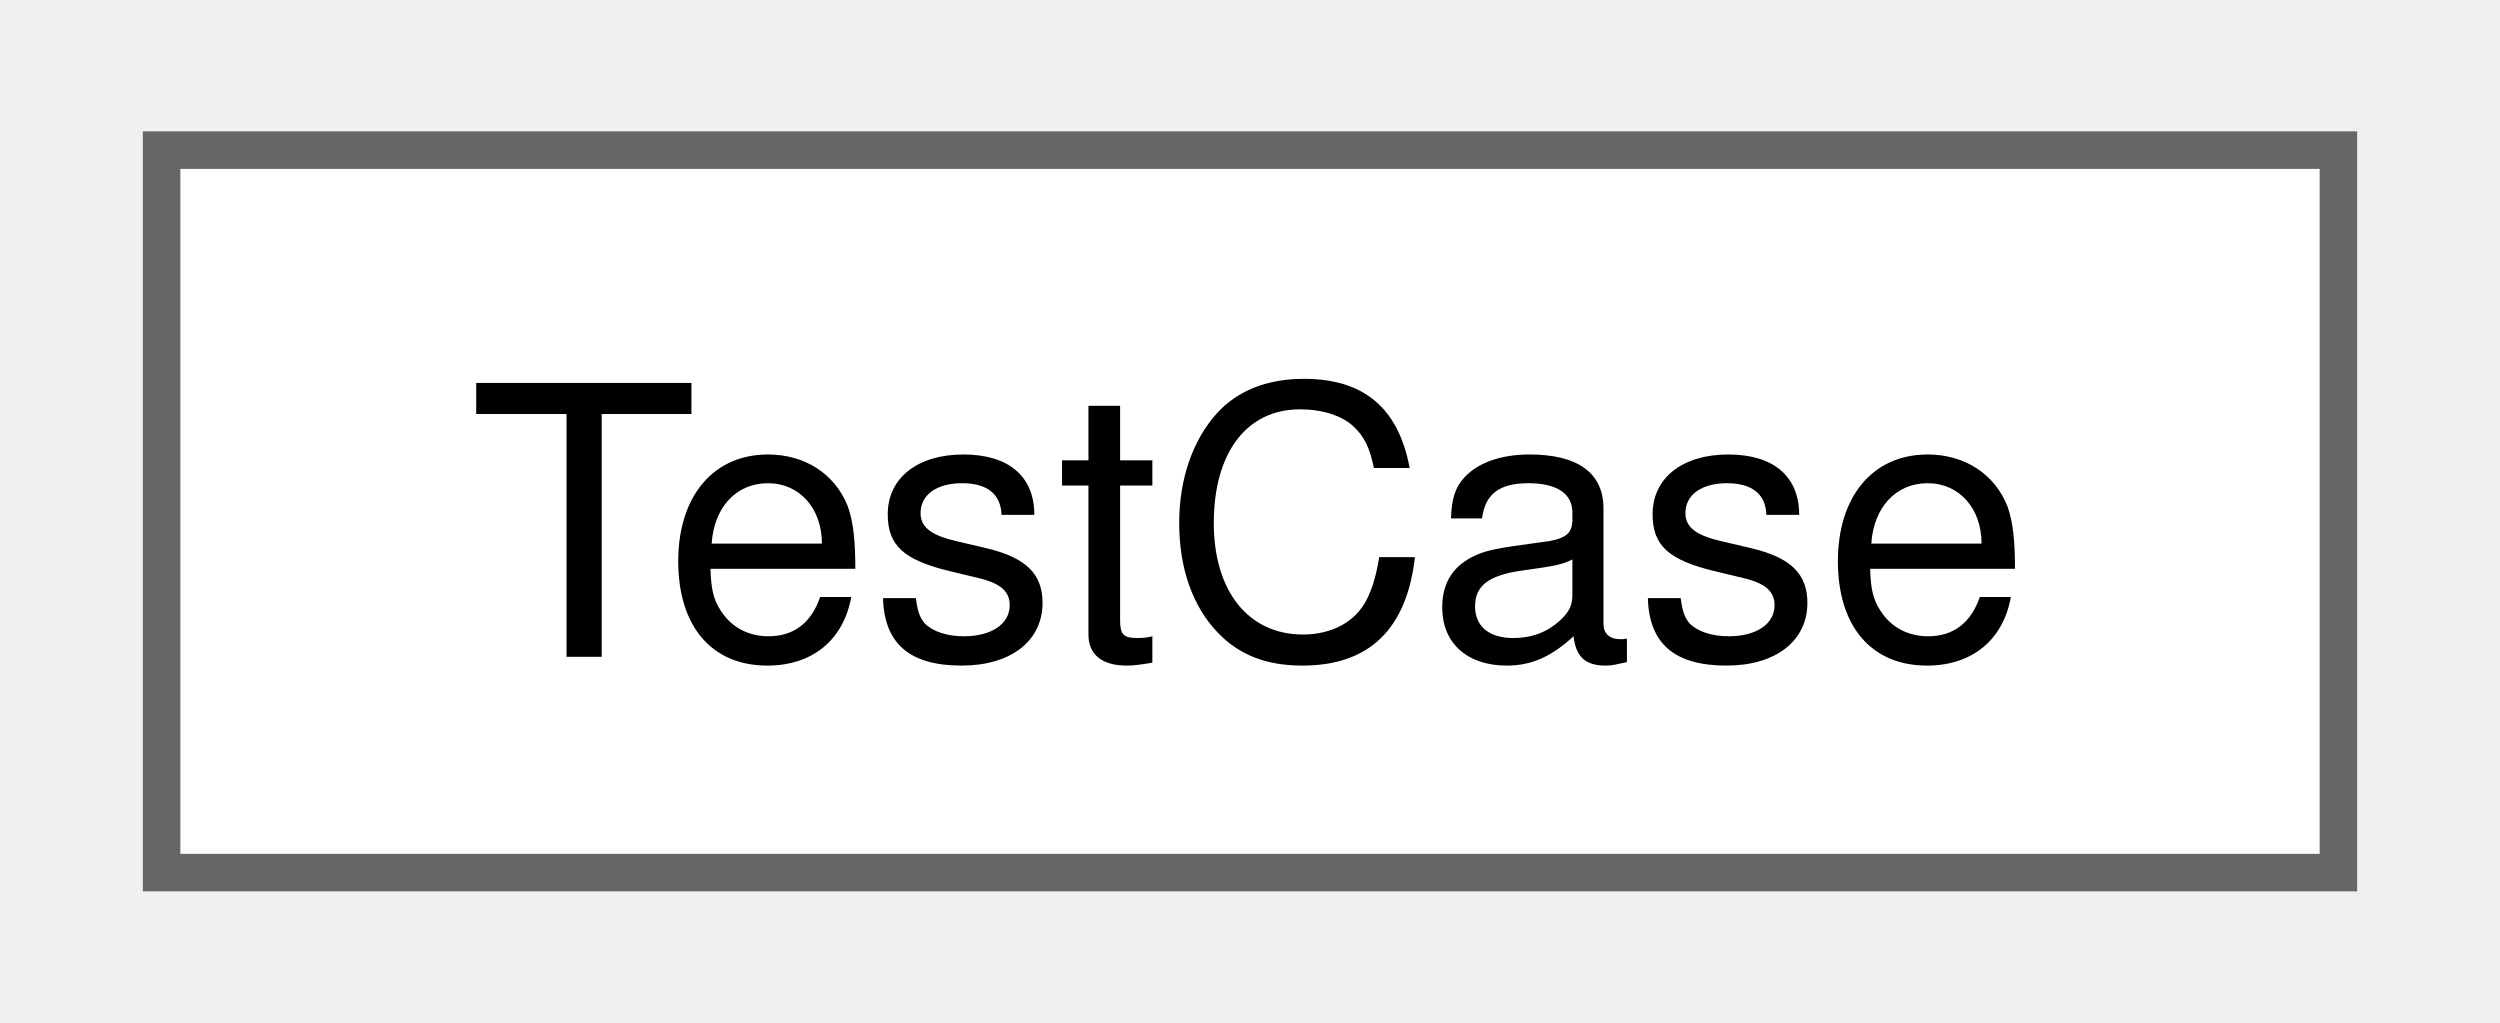
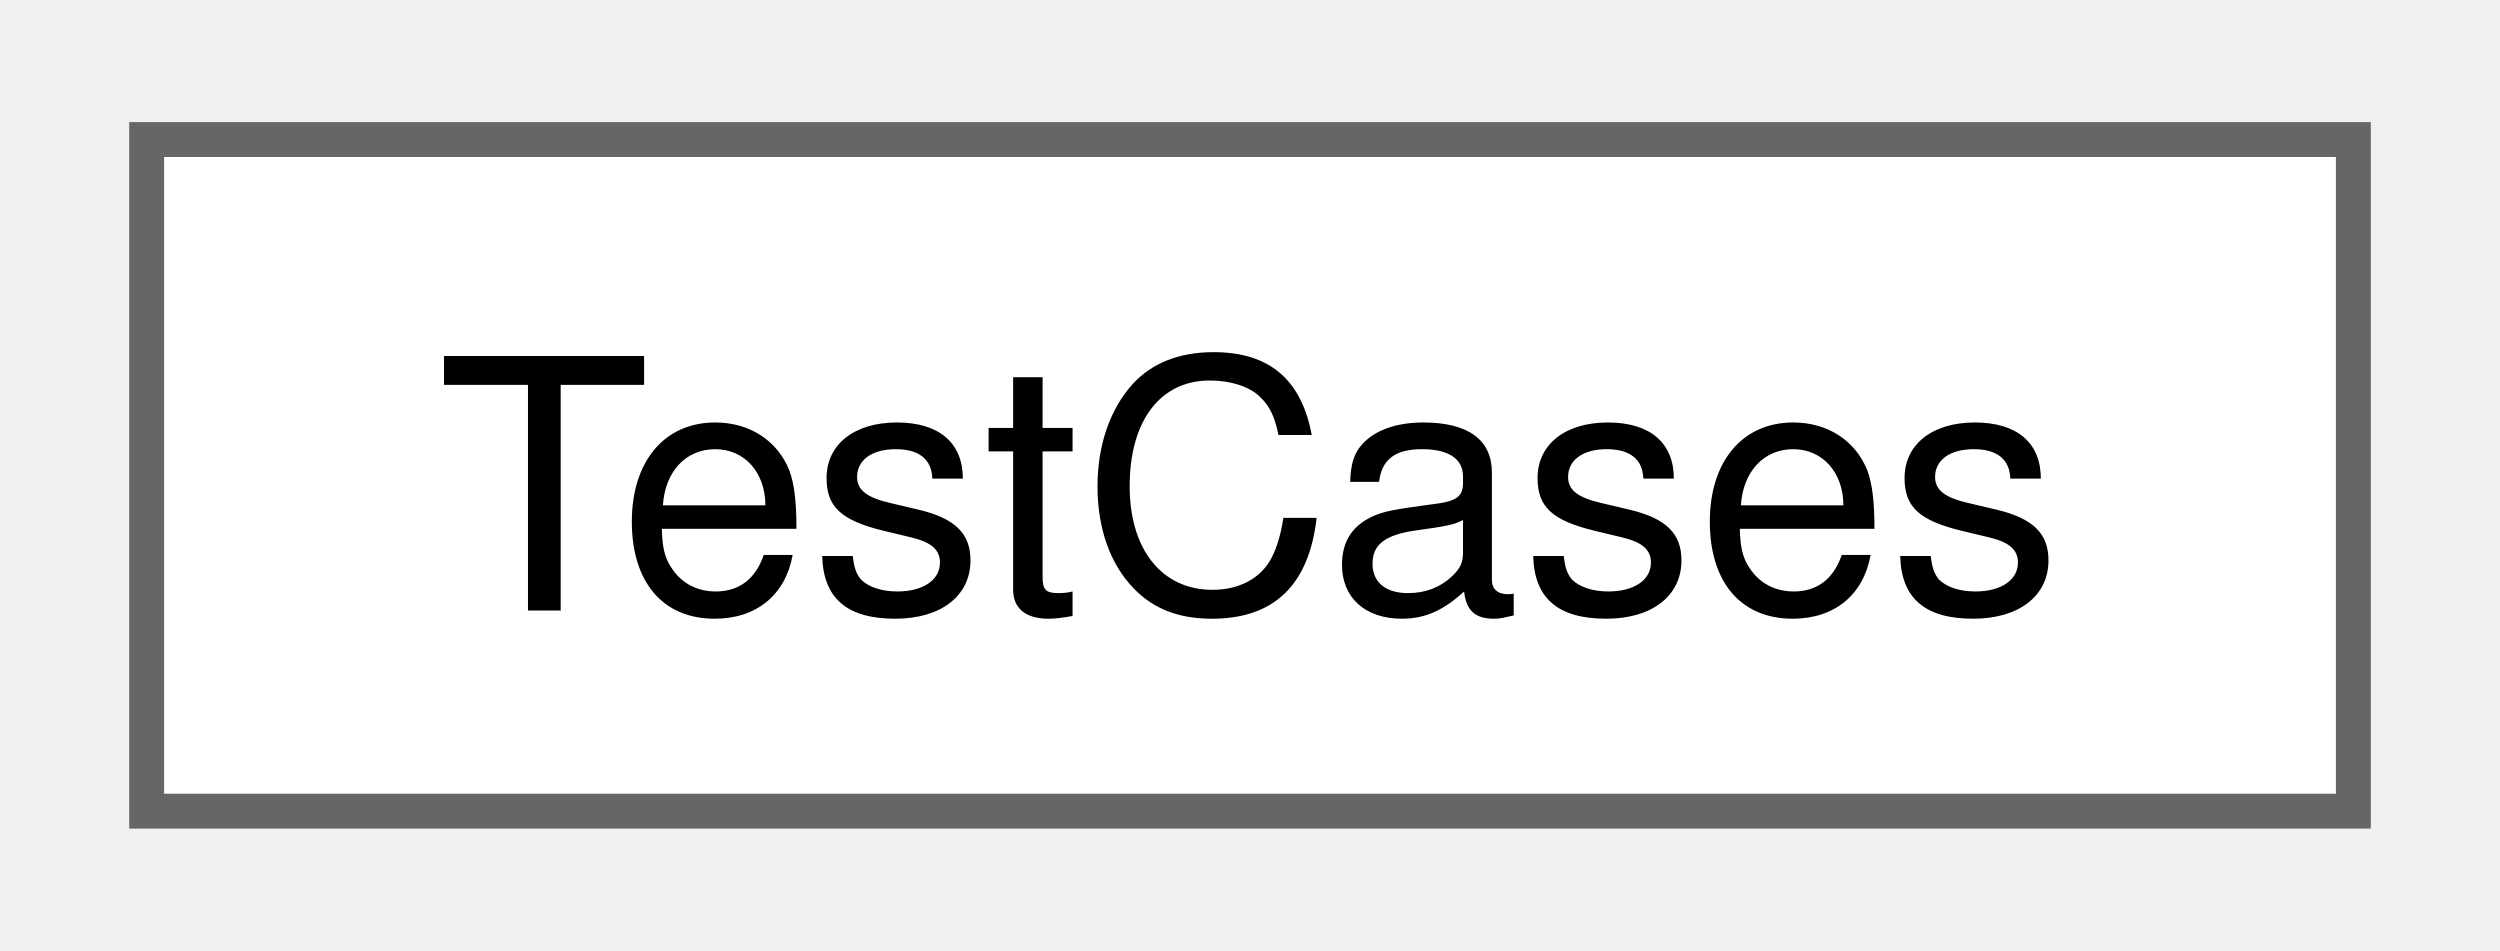
- <svg xmlns="http://www.w3.org/2000/svg" xmlns:xlink="http://www.w3.org/1999/xlink" width="66pt" height="27pt" viewBox="0.00 0.00 66.00 27.25">
+ <svg xmlns="http://www.w3.org/2000/svg" xmlns:xlink="http://www.w3.org/1999/xlink" width="71pt" height="27pt" viewBox="0.00 0.00 71.25 27.25">
  <g id="graph0" class="graph" transform="scale(1 1) rotate(0) translate(4 23.25)">
    <g id="Node000000" class="node">
      <g id="a_Node000000">
-         <a xlink:href="da/d86/struct_test_case.html" target="_top" xlink:title="represents single example inputs and expected output of the function longest_common_string_length">
-           <polygon fill="white" stroke="#666666" points="58,-19.25 0,-19.25 0,0 58,0 58,-19.25" />
-           <text text-anchor="middle" x="29" y="-5.75" font-family="Helvetica,sans-Serif" font-size="10.00">TestCase</text>
+         <a xlink:href="d5/d58/class_test_cases.html" target="_top" xlink:title="class encapsulating the necessary test cases">
+           <polygon fill="white" stroke="#666666" points="63.25,-19.25 0,-19.25 0,0 63.25,0 63.25,-19.25" />
+           <text text-anchor="middle" x="31.62" y="-5.75" font-family="Helvetica,sans-Serif" font-size="10.00">TestCases</text>
        </a>
      </g>
    </g>
  </g>
</svg>
